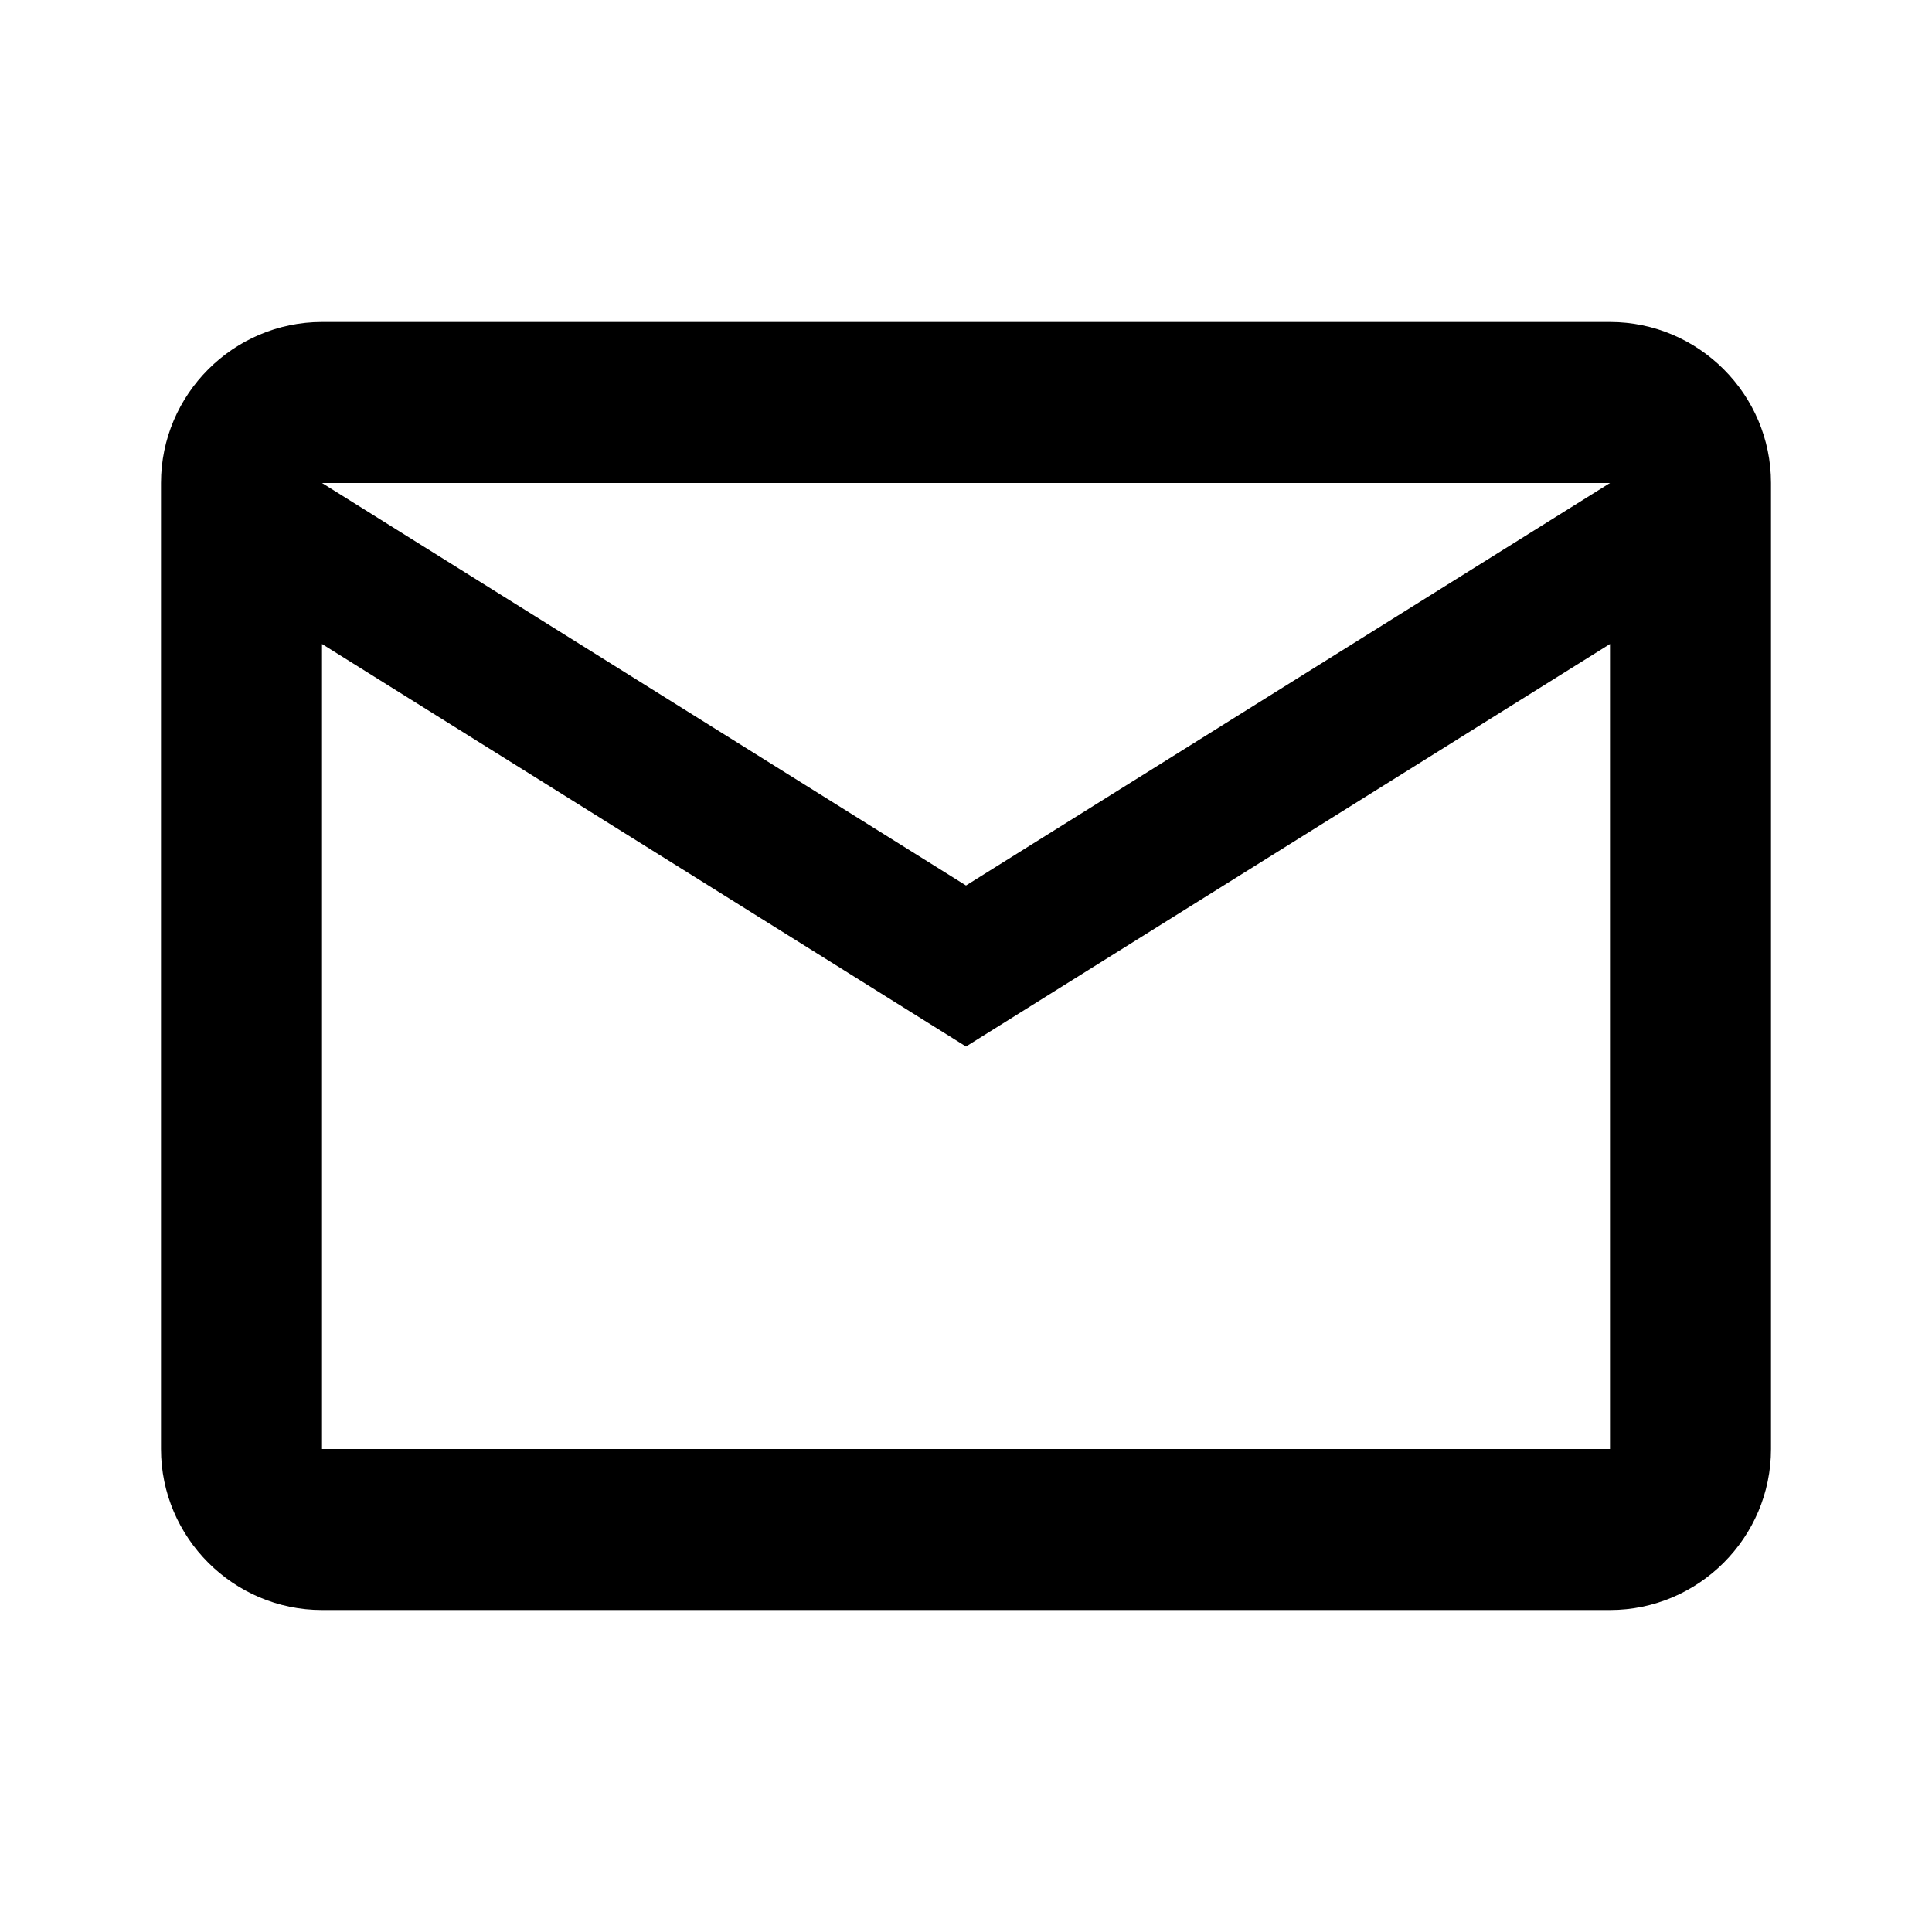
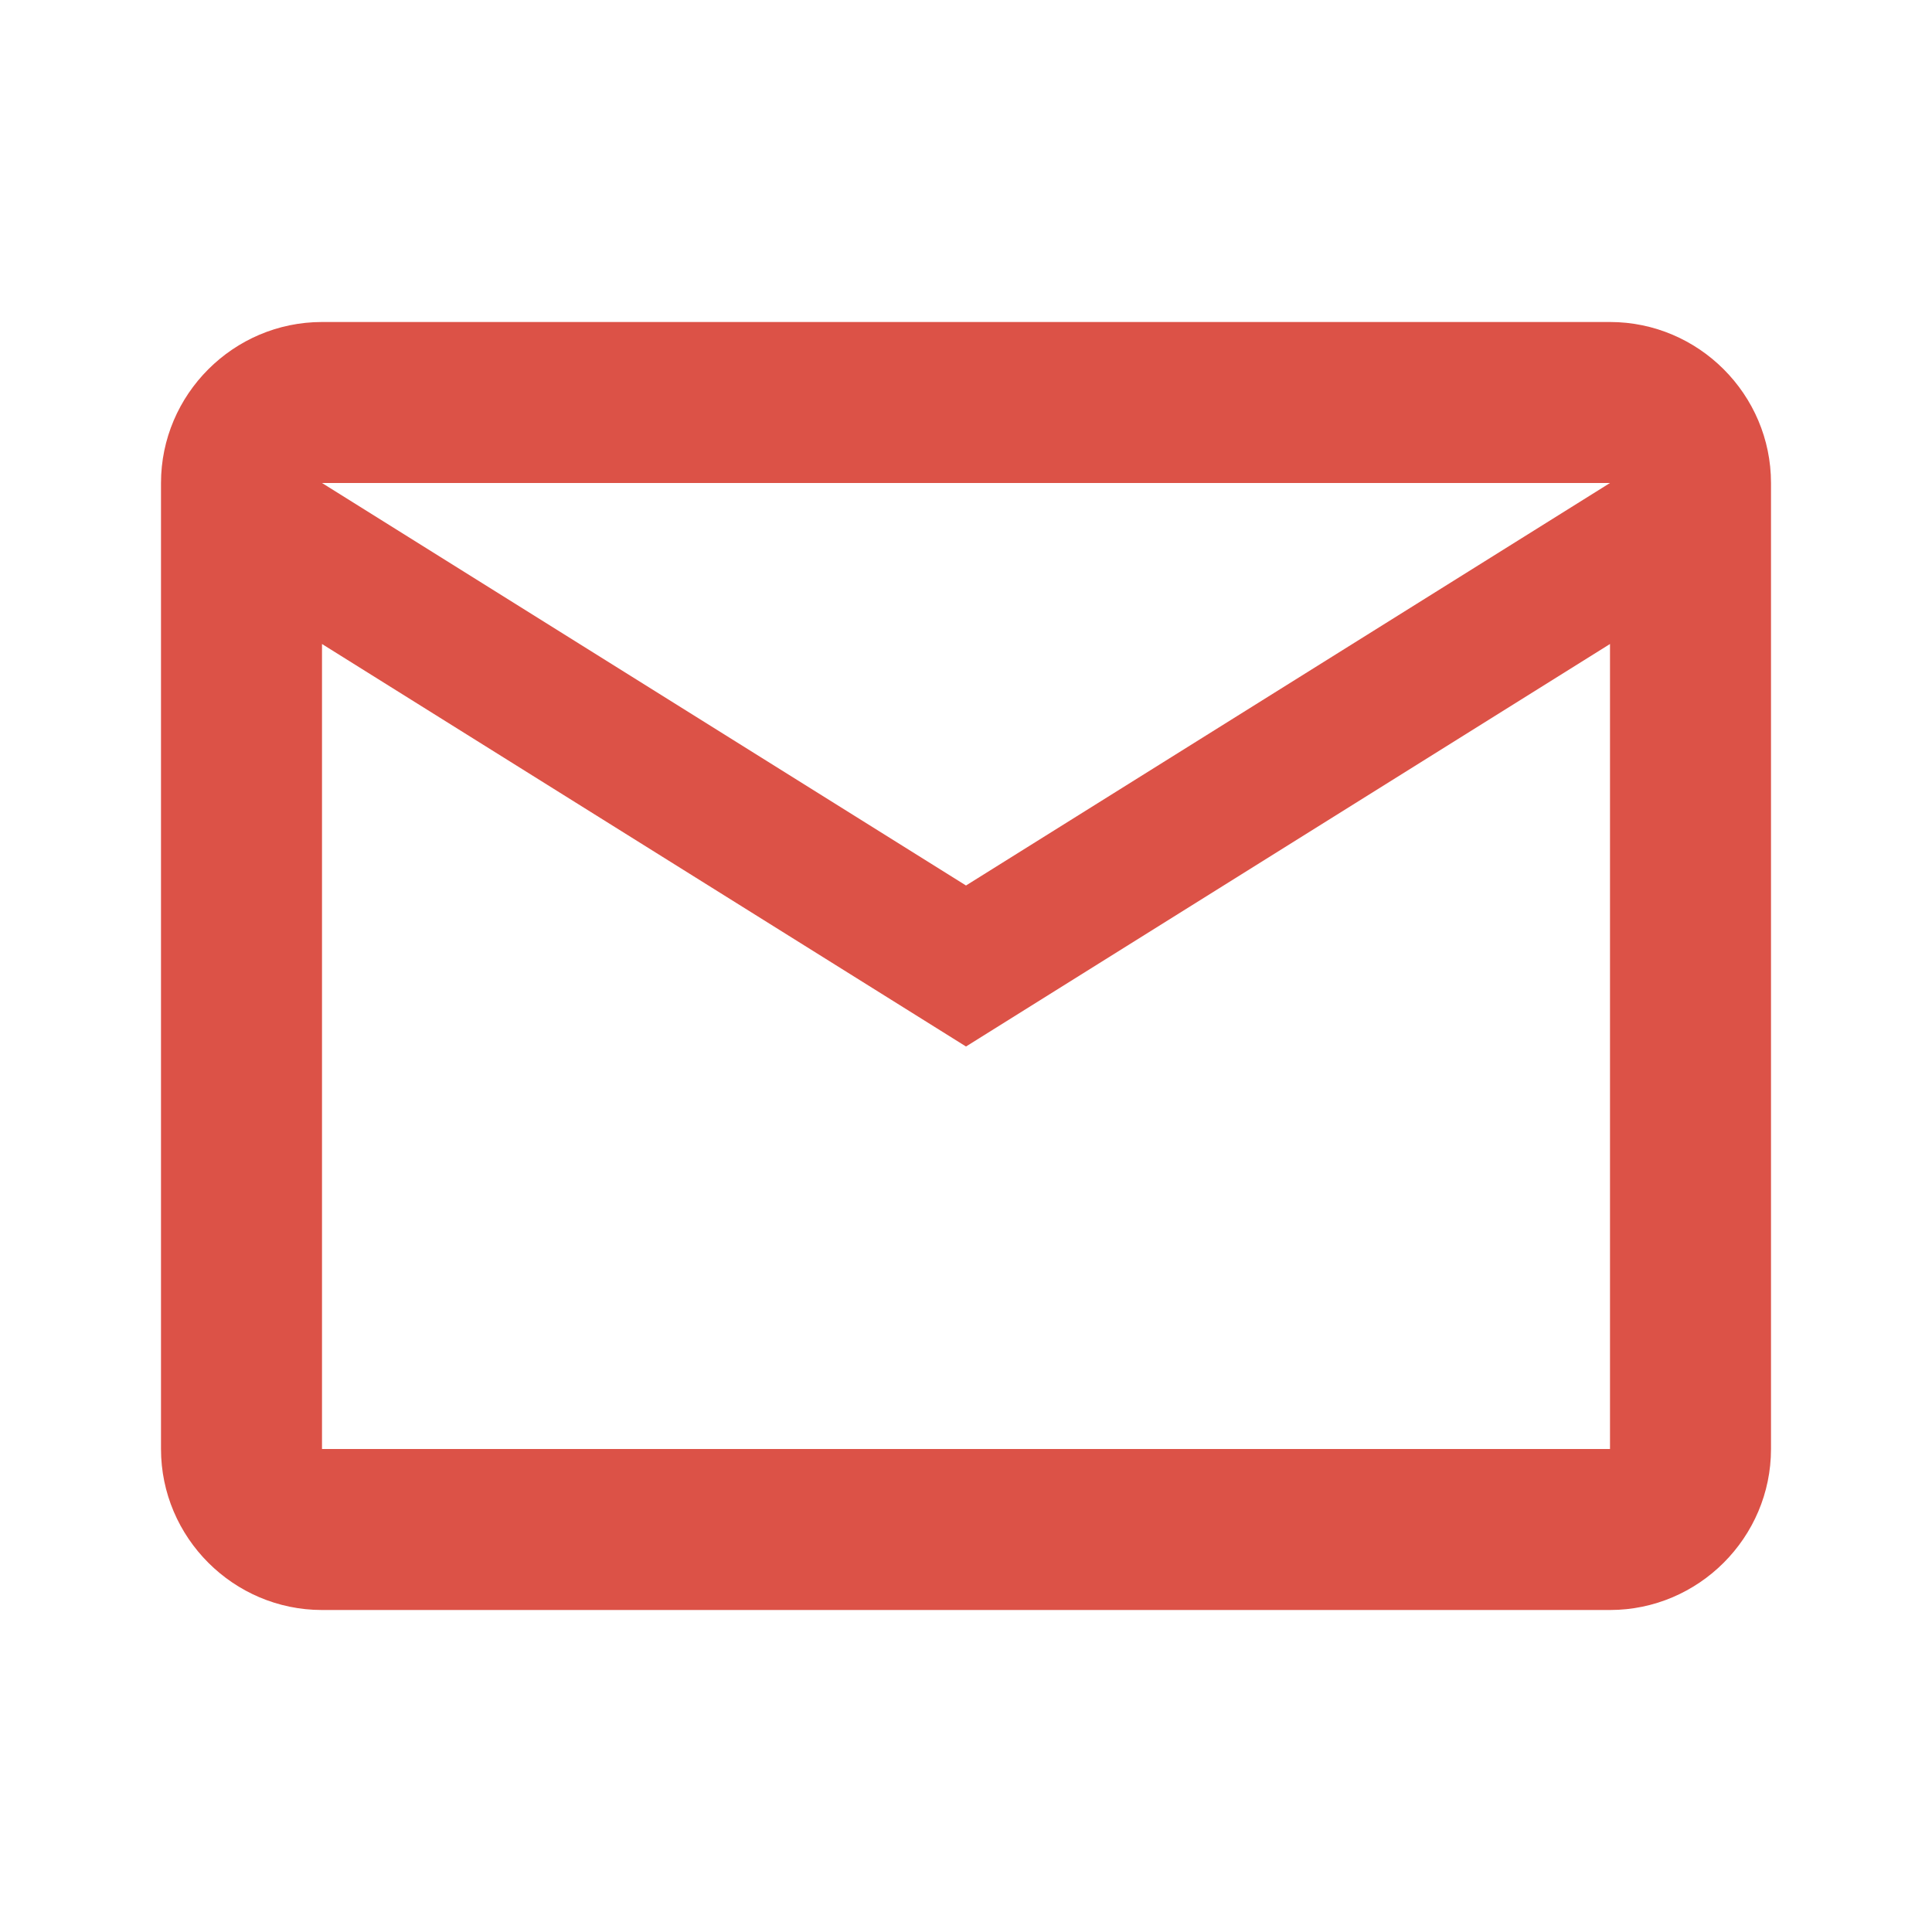
- <svg xmlns="http://www.w3.org/2000/svg" height="24px" viewBox="0 0 24 24" width="24px" fill="#000000">
+ <svg xmlns="http://www.w3.org/2000/svg" height="24px" viewBox="0 0 24 24" width="24px" fill="#dc5247">
  <path d="M0 0h24v24H0V0z" fill="none" />
  <path d="M22 6c0-1.1-.9-2-2-2H4c-1.1 0-2 .9-2 2v12c0 1.1.9 2 2 2h16c1.1 0 2-.9 2-2V6zm-2 0l-8 5-8-5h16zm0 12H4V8l8 5 8-5v10z" />
</svg>
